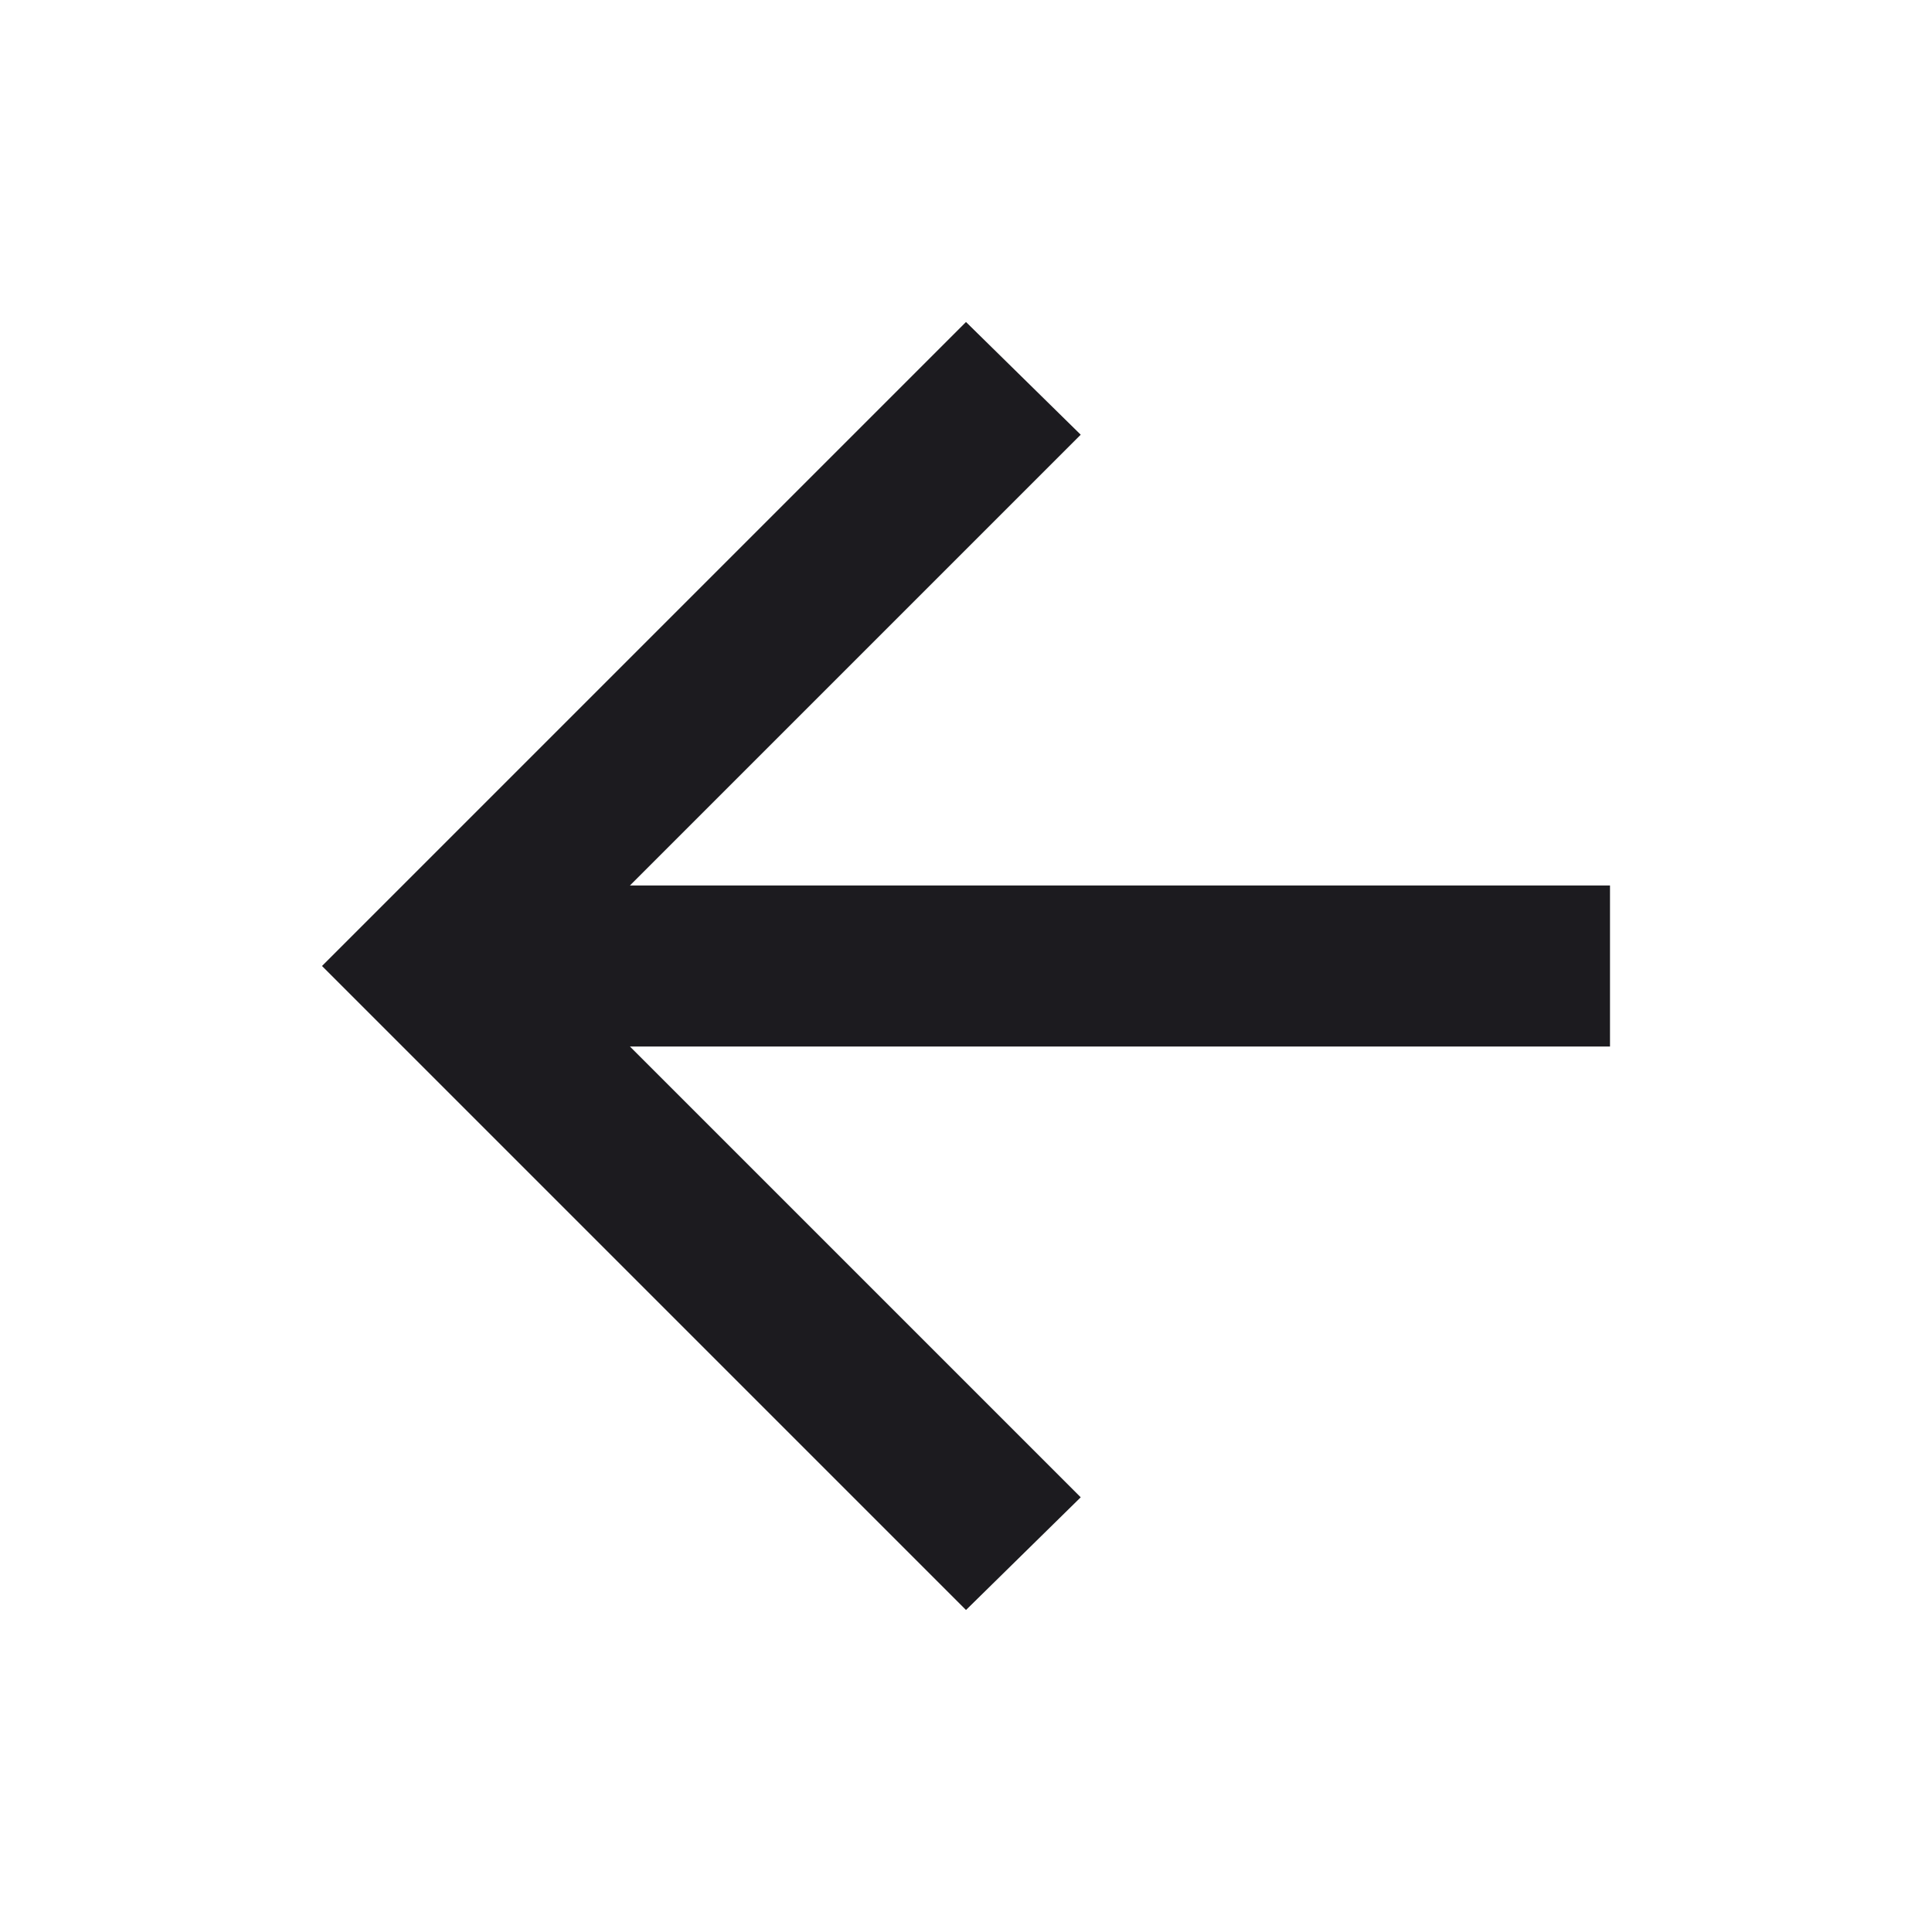
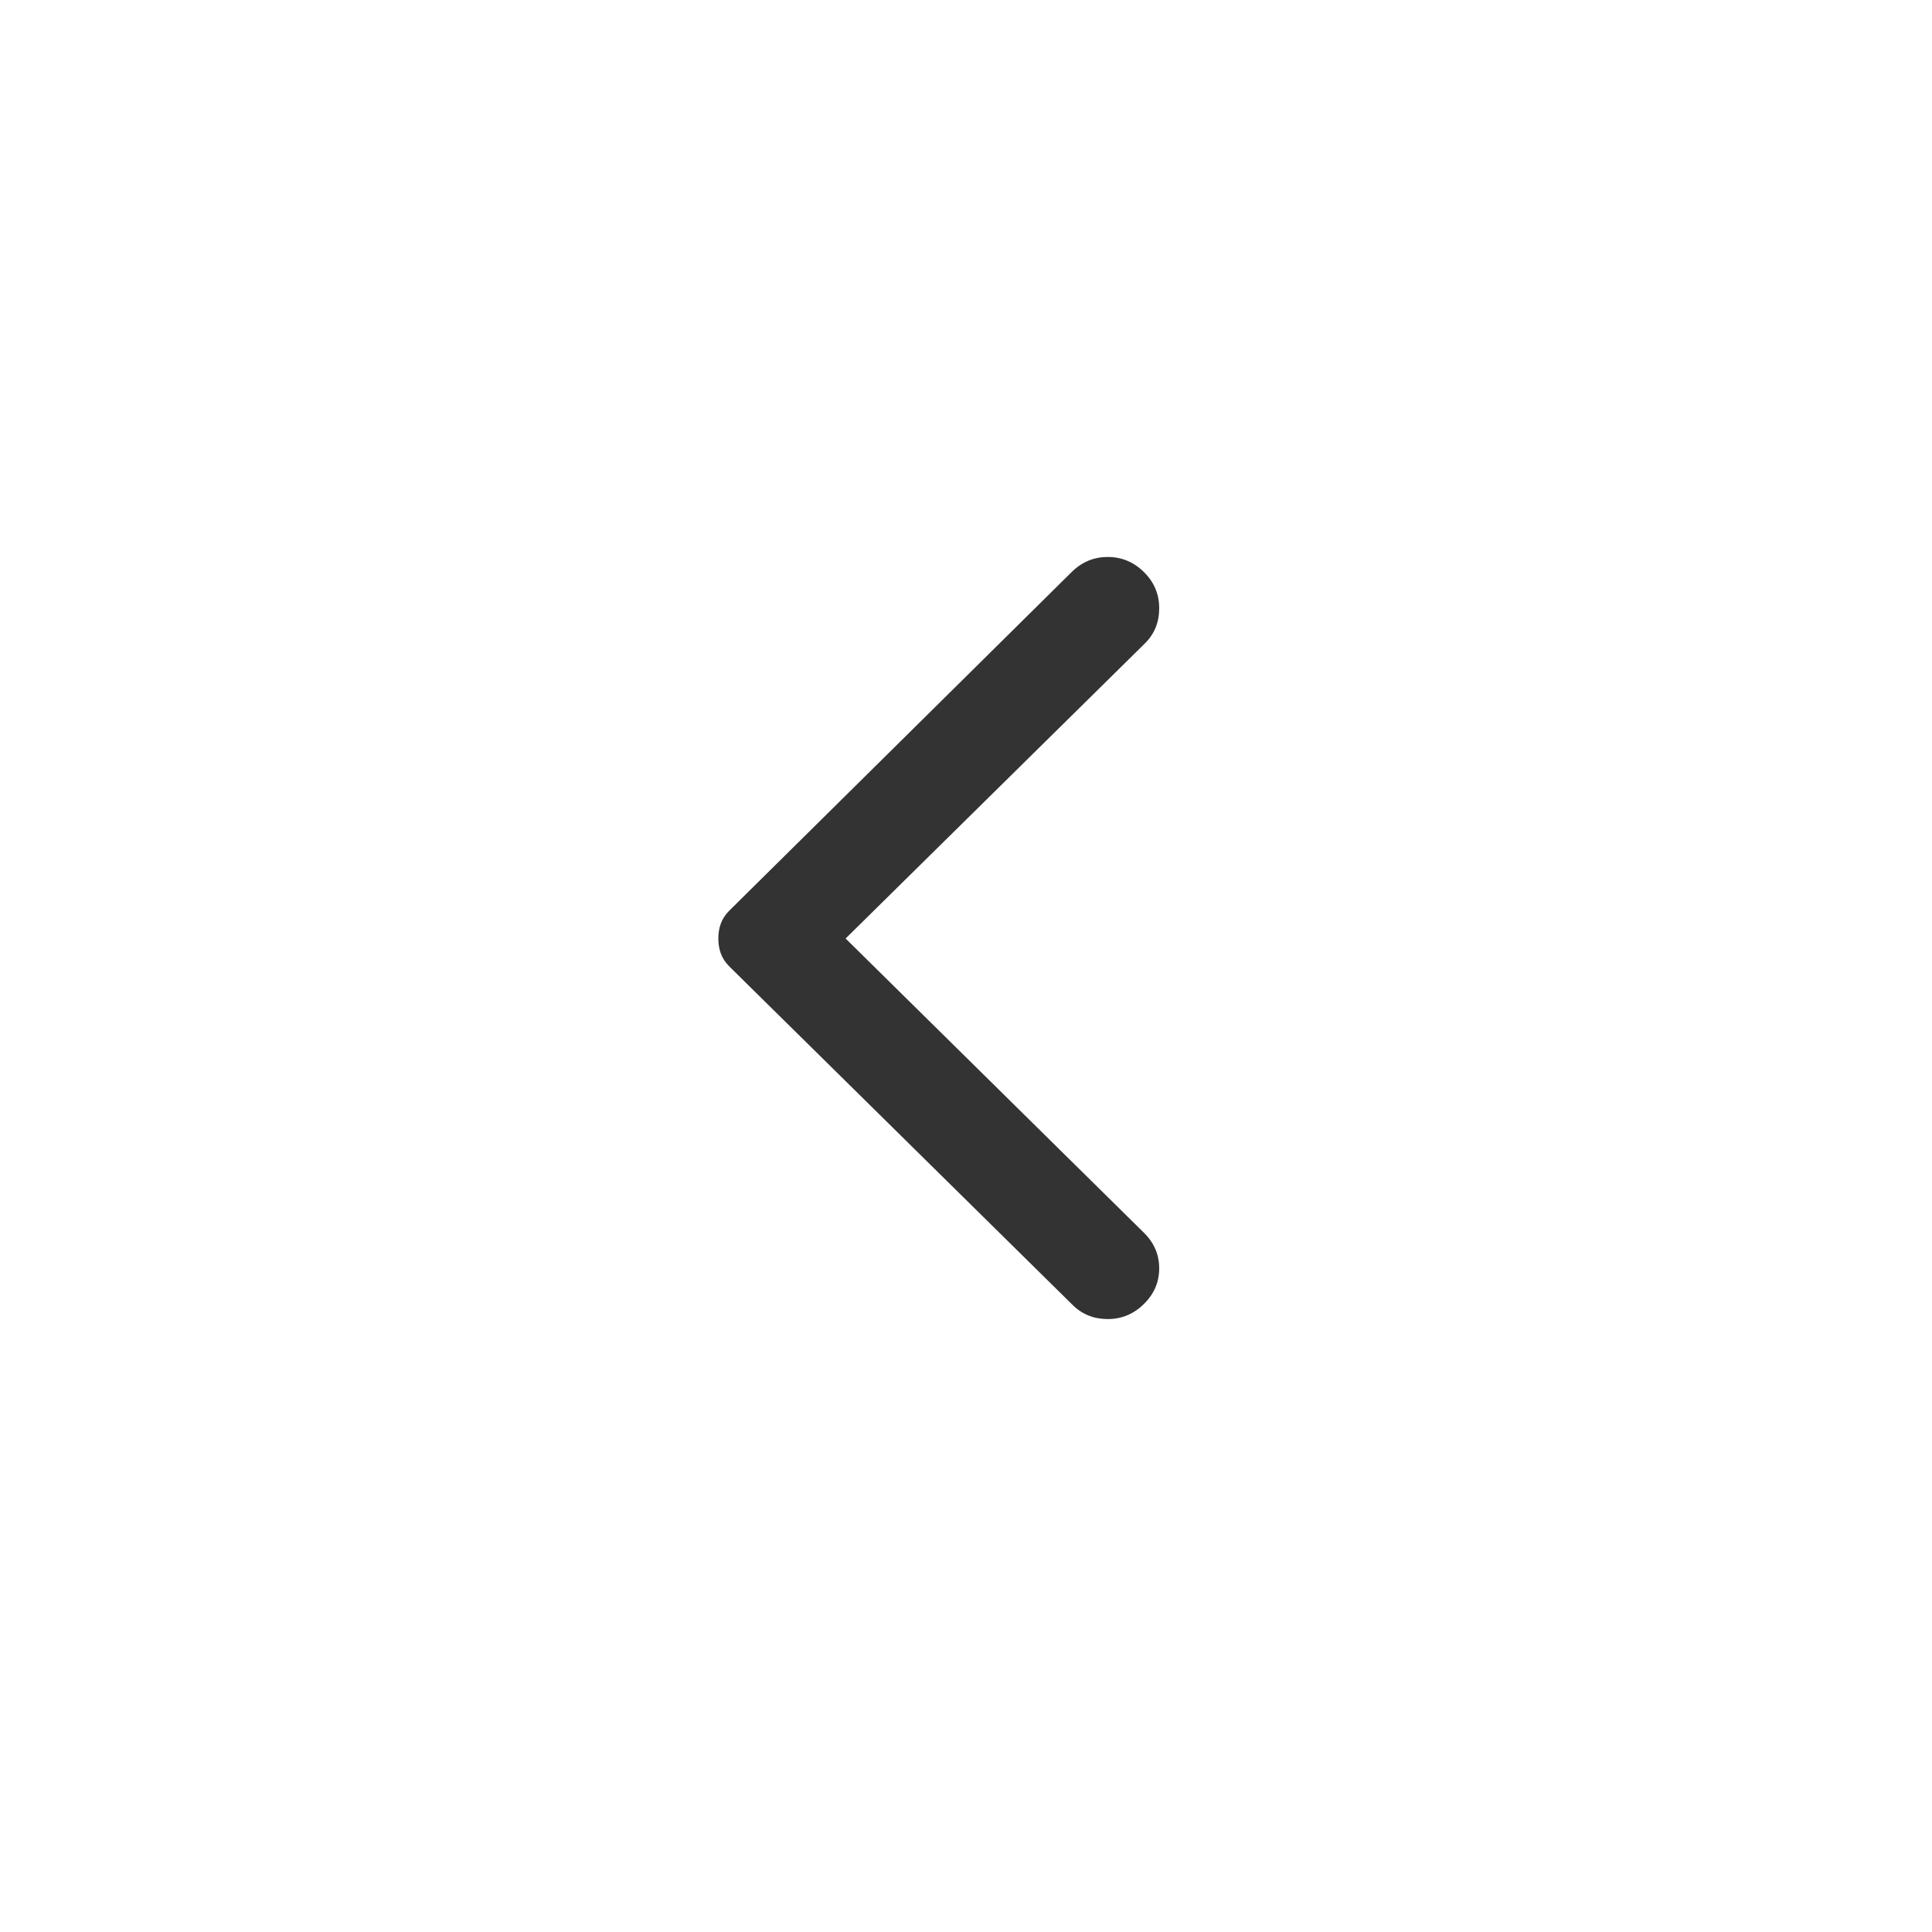
- <svg xmlns="http://www.w3.org/2000/svg" width="24" height="24" viewBox="0 0 24 24" fill="none">
-   <mask id="mask0_39_364" style="mask-type:alpha" maskUnits="userSpaceOnUse" x="0" y="0" width="24" height="24">
-     <rect width="24" height="24" fill="#D9D9D9" />
+ <svg xmlns="http://www.w3.org/2000/svg" width="35" height="35" viewBox="0 0 35 35" fill="none">
+   <mask id="mask0_504_2163" style="mask-type:alpha" maskUnits="userSpaceOnUse" x="0" y="0" width="35" height="35">
+     <rect width="35" height="35" transform="matrix(-1 0 0 1 35 0)" fill="#D9D9D9" />
  </mask>
-   <g mask="url(#mask0_39_364)">
-     <path d="M12 20L4 12L12 4L13.425 5.4L7.825 11H20V13H7.825L13.425 18.6L12 20Z" fill="#1C1B1F" />
+   <g mask="url(#mask0_504_2163)">
+     <path d="M20.723 23.623C20.908 23.441 21 23.226 21 22.977C21 22.729 20.908 22.514 20.723 22.332L15.319 17.002L20.742 11.655C20.914 11.485 21 11.273 21 11.018C21 10.763 20.908 10.545 20.723 10.363C20.539 10.181 20.32 10.09 20.068 10.09C19.816 10.09 19.598 10.181 19.414 10.363L13.216 16.493C13.142 16.566 13.09 16.645 13.059 16.729C13.028 16.814 13.013 16.905 13.013 17.002C13.013 17.099 13.028 17.19 13.059 17.275C13.09 17.36 13.142 17.439 13.216 17.512L19.432 23.641C19.604 23.811 19.816 23.896 20.068 23.896C20.32 23.896 20.539 23.805 20.723 23.623Z" fill="black" fill-opacity="0.8" />
  </g>
</svg>
